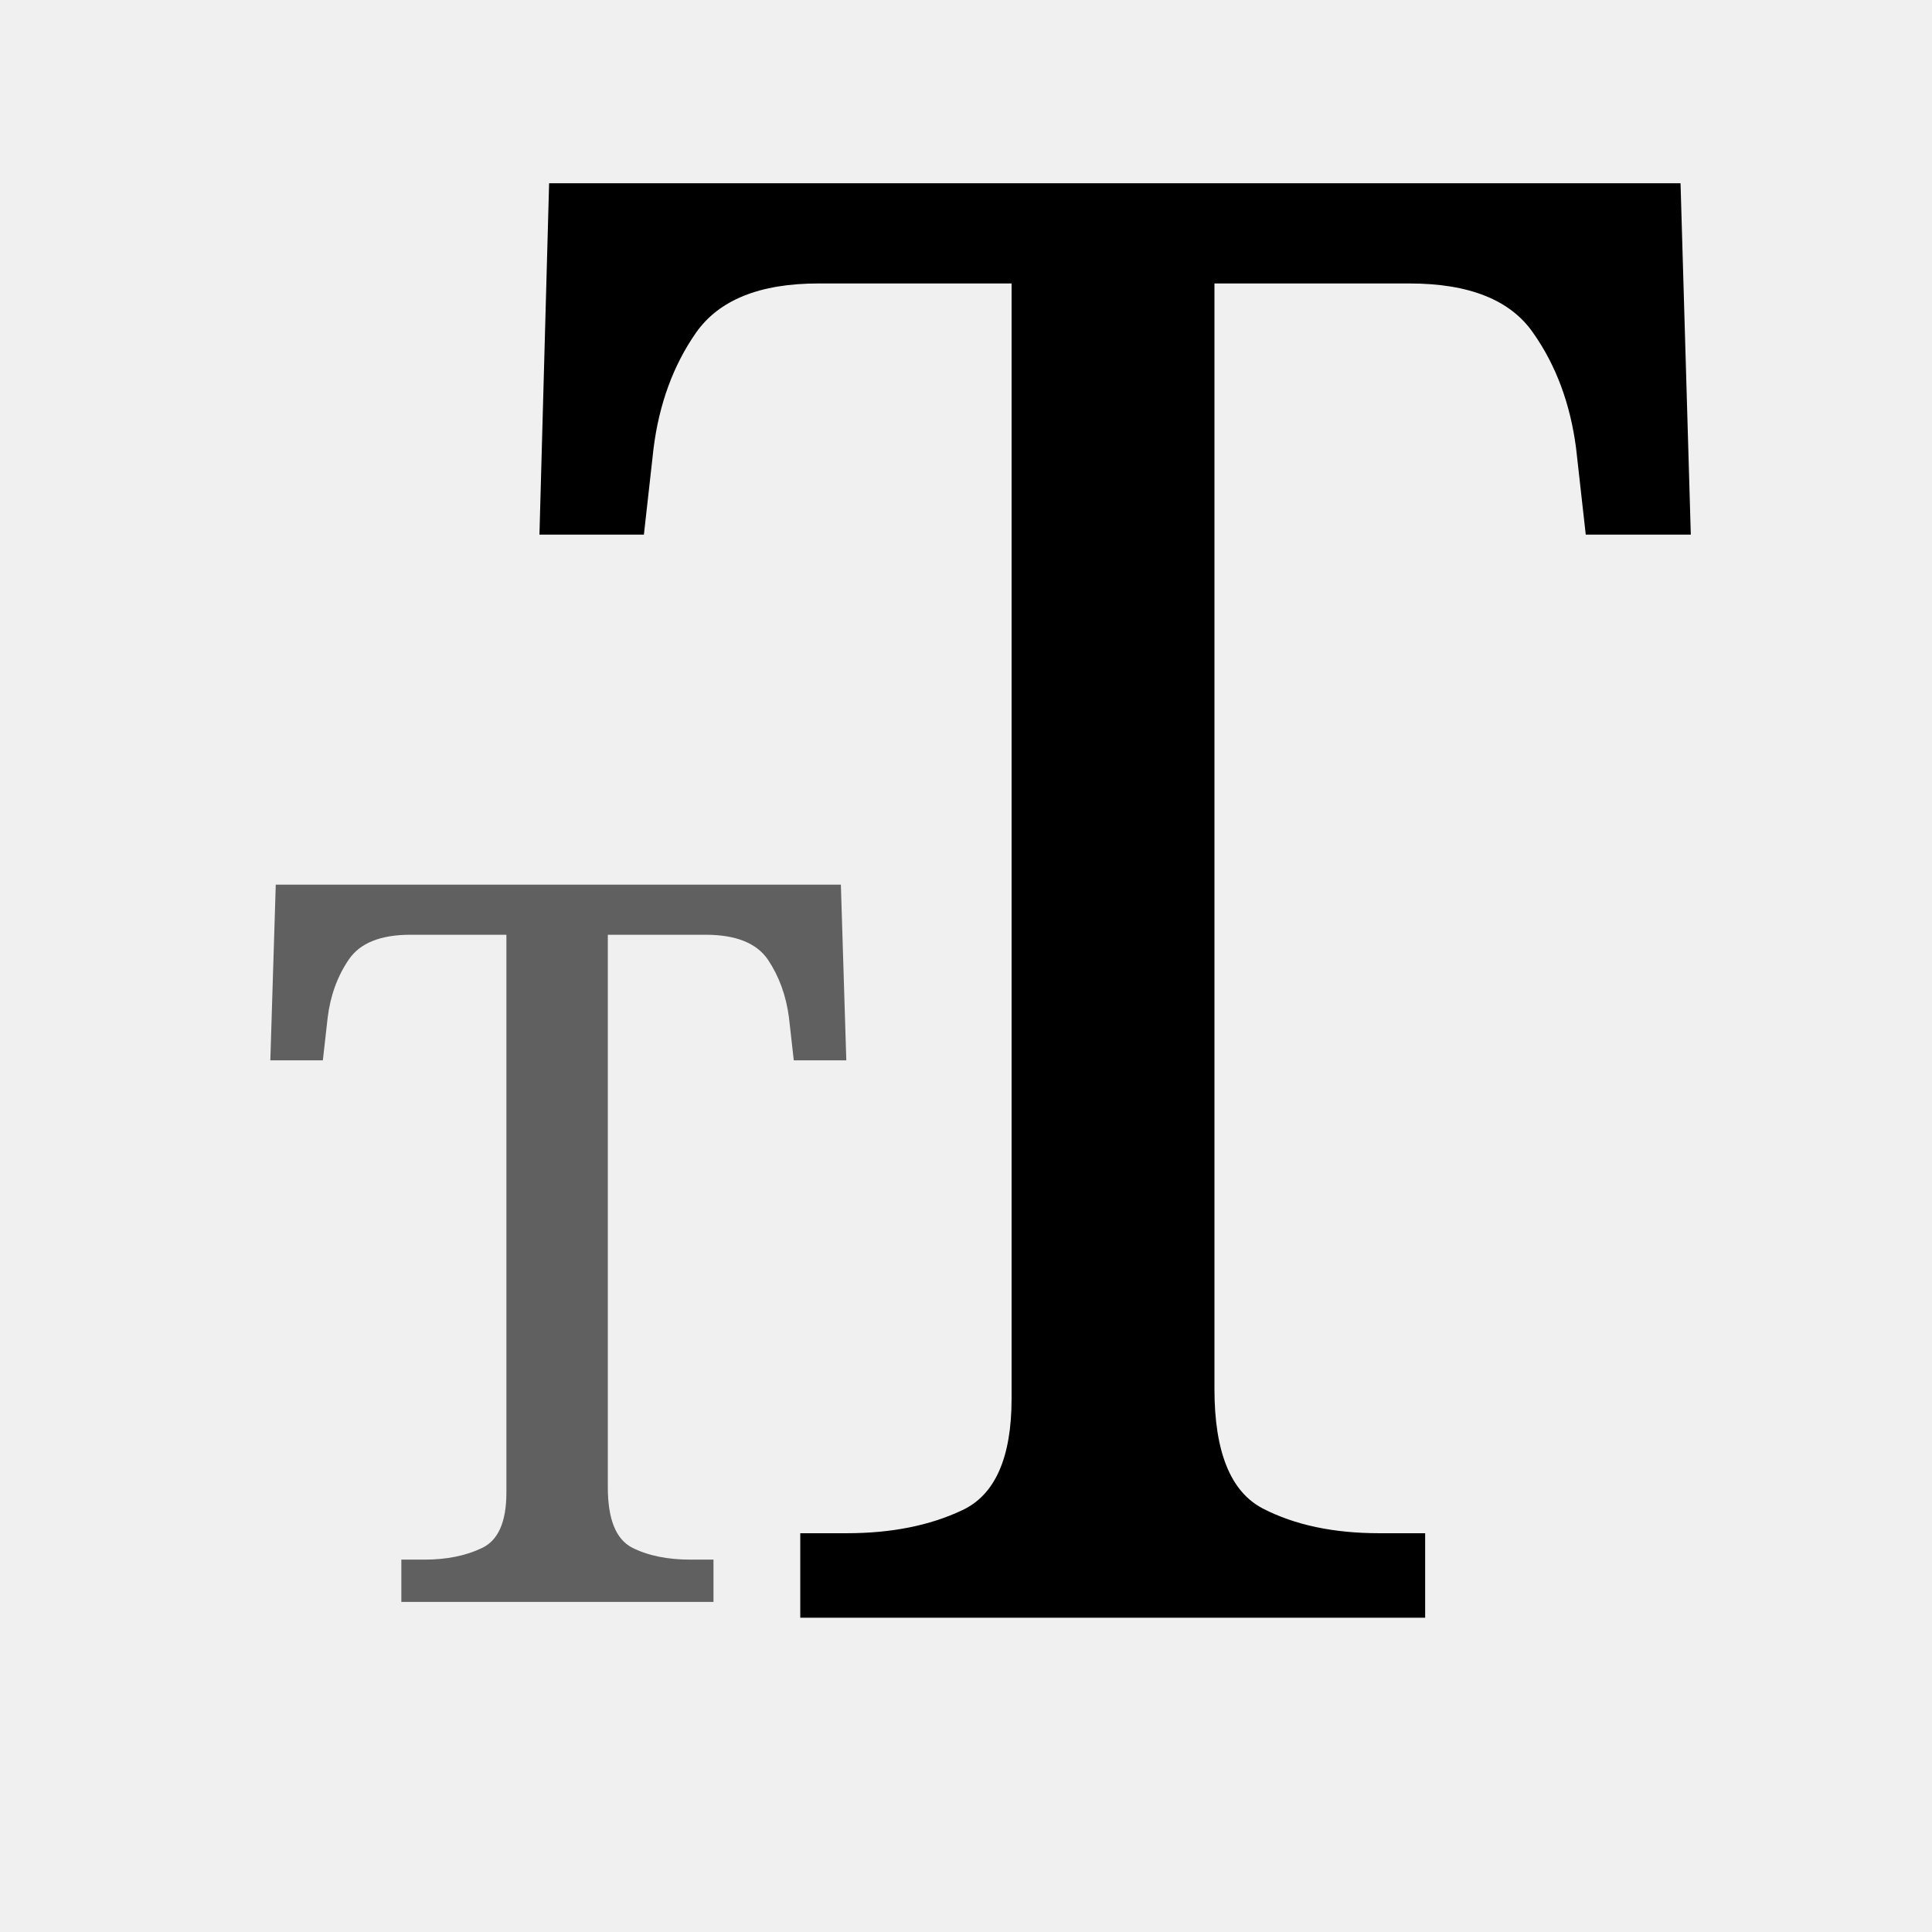
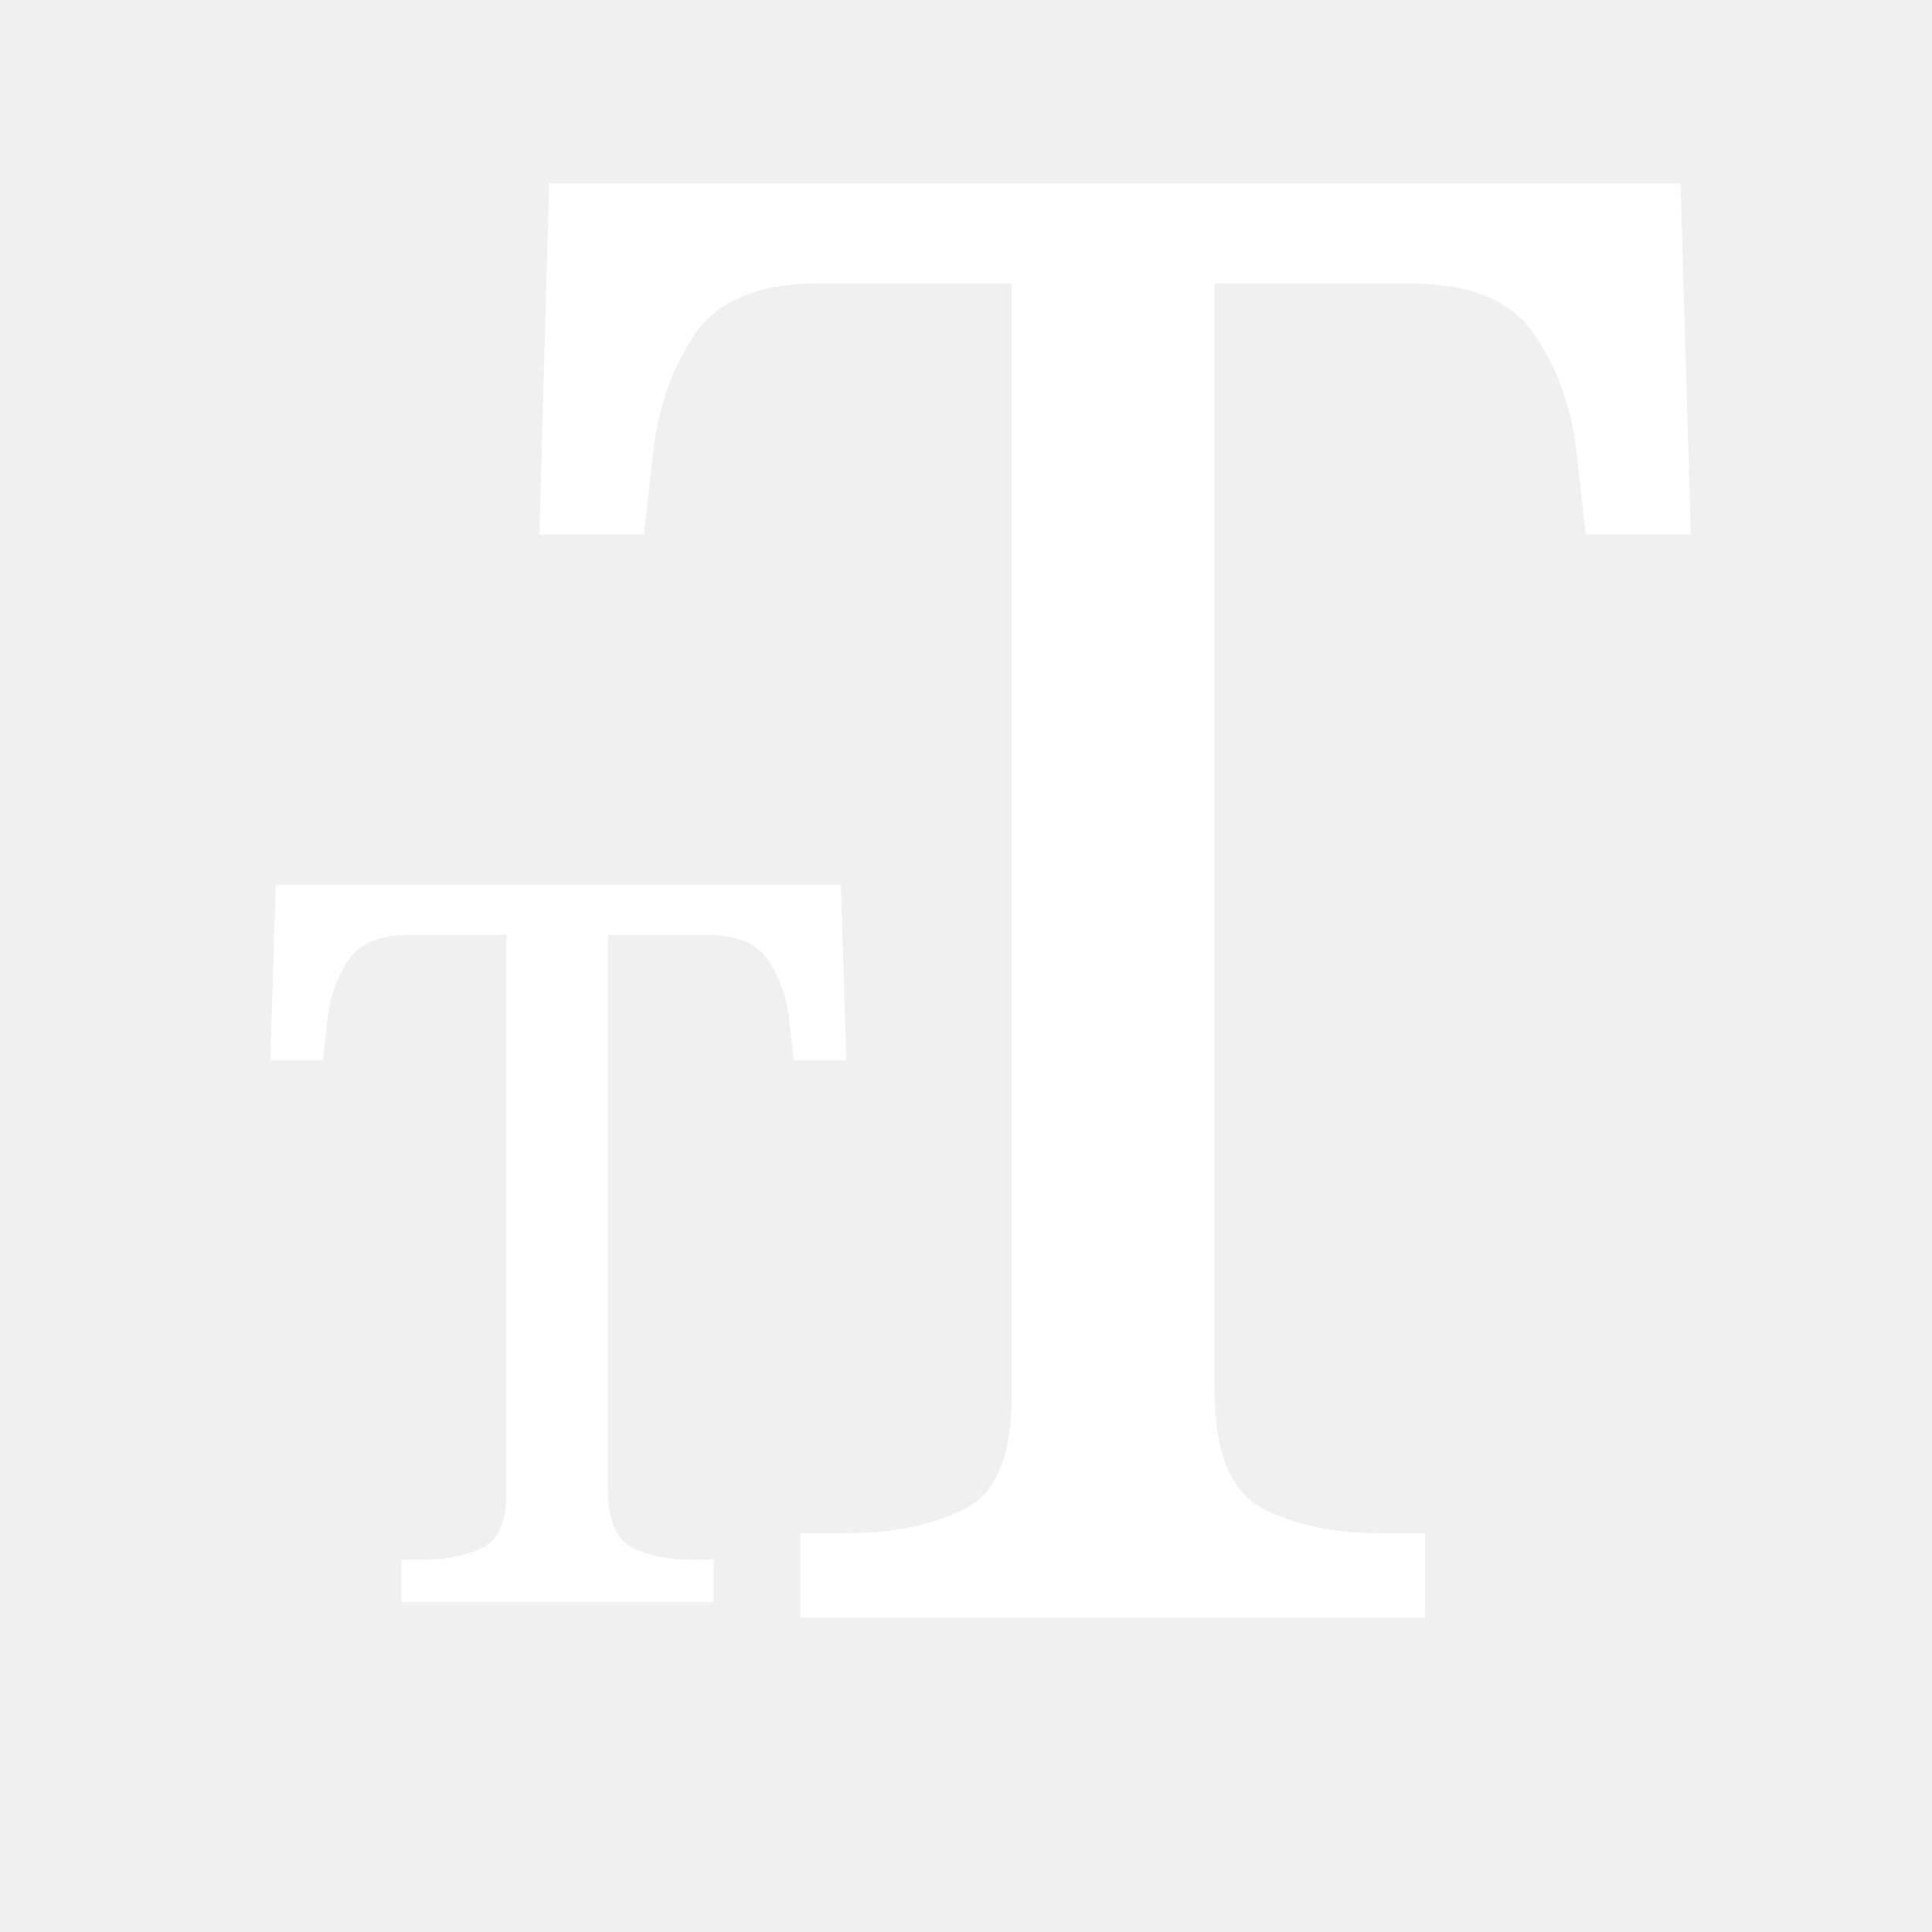
<svg xmlns="http://www.w3.org/2000/svg" viewBox="0 0 24 24" width="24" height="24" class="svg_icon">
  <svg viewBox="0 0 50 50">
-     <text fill="#606060" stroke="none" x="14.451" y="41.459" id="svg_2" font-size="26" font-family="serif" text-anchor="middle">T</text>
-     <text fill="#000000" stroke="none" x="28.853" y="41.868" font-size="52" font-family="serif" text-anchor="middle" xml:space="preserve" id="svg_3">T</text>
+     <text fill="#ffffff" stroke="none" x="14.451" y="41.459" id="svg_2" font-size="26" font-family="serif" text-anchor="middle">T</text>
+     <text fill="#ffffff" stroke="none" x="28.853" y="41.868" font-size="52" font-family="serif" text-anchor="middle" xml:space="preserve" id="svg_3">T</text>
  </svg>
</svg>
